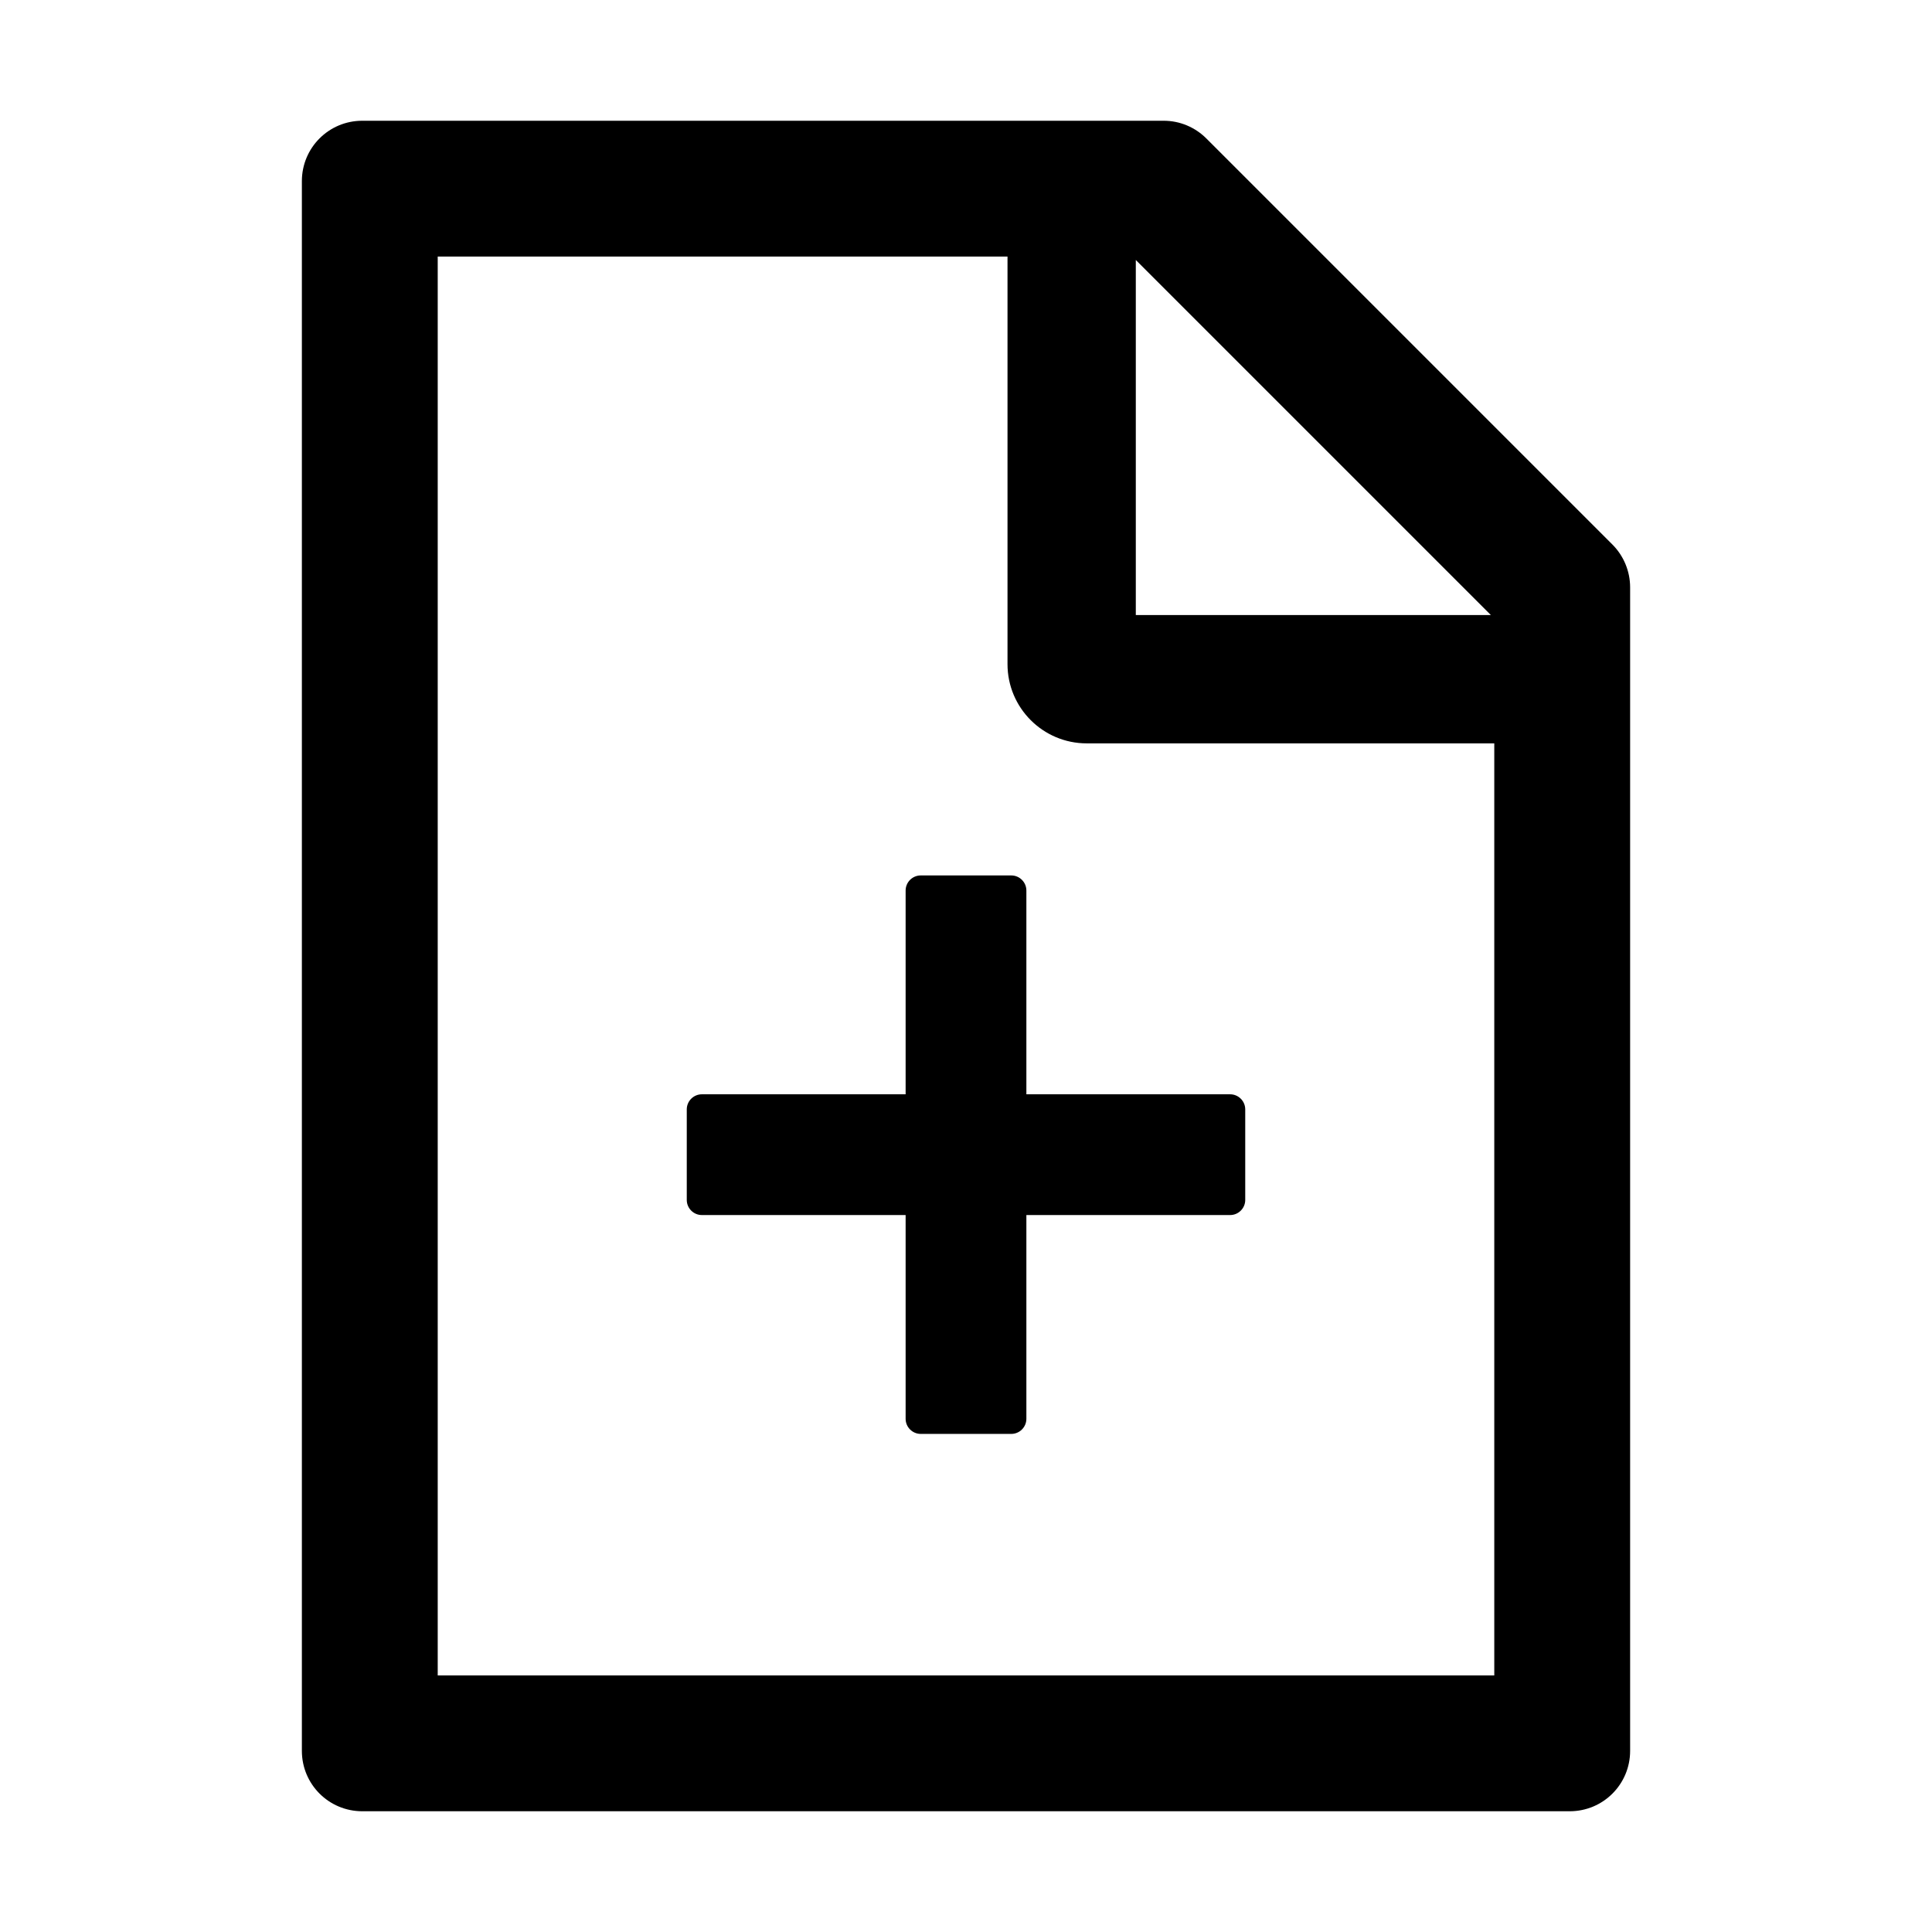
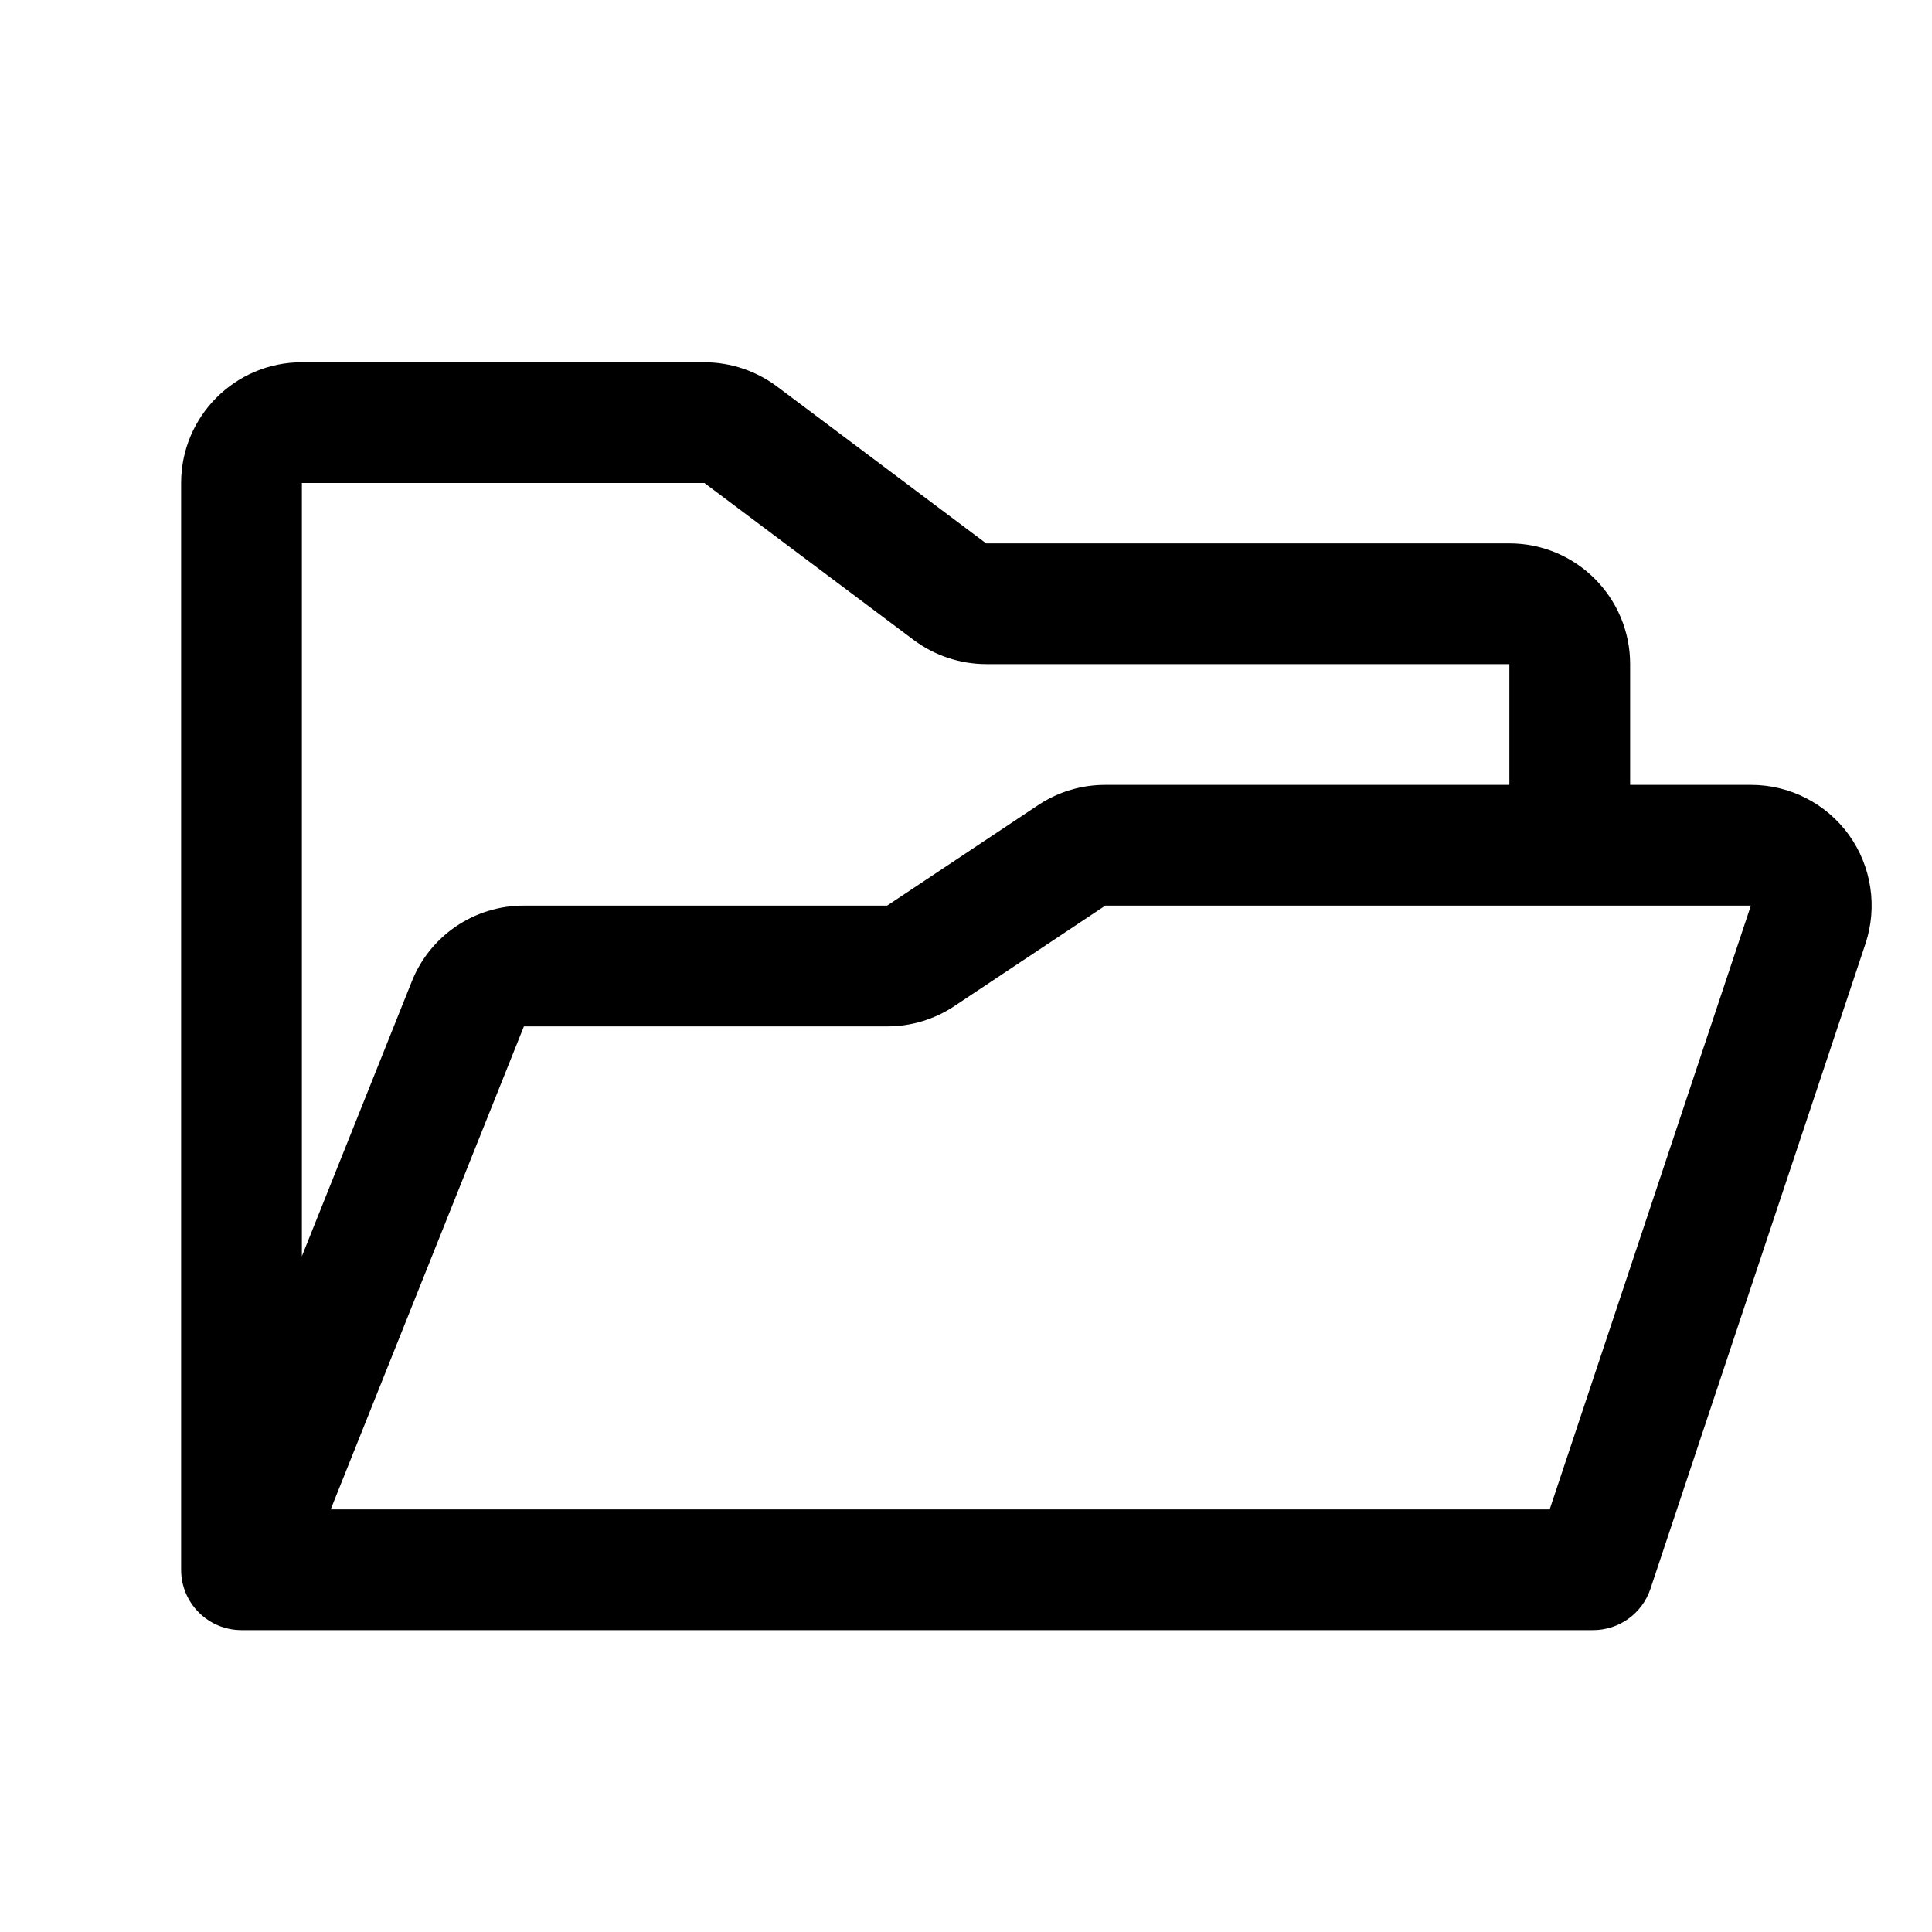
- <svg xmlns="http://www.w3.org/2000/svg" viewBox="0 0 1024 1024">
-   <path d="M854.6 288.6L639.4 73.4c-6-6-14.1-9.4-22.6-9.4H192c-17.7 0-32 14.3-32 32v832c0 17.7 14.3 32 32 32h640c17.7 0 32-14.3 32-32V311.3c0-8.5-3.4-16.7-9.4-22.7zM790.2 326H602V137.8L790.2 326zm1.8 562H232V136h302v216a42 42 0 0 0 42 42h216v494zM544 472c0-4.4-3.6-8-8-8h-48c-4.4 0-8 3.6-8 8v108H372c-4.4 0-8 3.6-8 8v48c0 4.4 3.6 8 8 8h108v108c0 4.4 3.6 8 8 8h48c4.4 0 8-3.6 8-8V644h108c4.4 0 8-3.6 8-8v-48c0-4.4-3.6-8-8-8H544V472z" fill="currentColor" />
+ <svg xmlns="http://www.w3.org/2000/svg" width="32" height="32" viewBox="0 0 256 256">
+   <path fill="currentColor" d="M245 110.64a16 16 0 0 0-13-6.64h-16V88a16 16 0 0 0-16-16h-69.33l-27.73-20.8a16.14 16.14 0 0 0-9.6-3.2H40a16 16 0 0 0-16 16v144a8 8 0 0 0 8 8h179.1a8 8 0 0 0 7.59-5.47l28.49-85.47a16.05 16.05 0 0 0-2.18-14.42M93.34 64l27.73 20.8a16.12 16.12 0 0 0 9.6 3.2H200v16h-53.57a16 16 0 0 0-8.88 2.69l-20 13.31H69.42a15.94 15.94 0 0 0-14.86 10.06L40 166.46V64Zm112 136H43.82l25.6-64h48.16a16 16 0 0 0 8.88-2.69l20-13.31H232Z" />
</svg>
